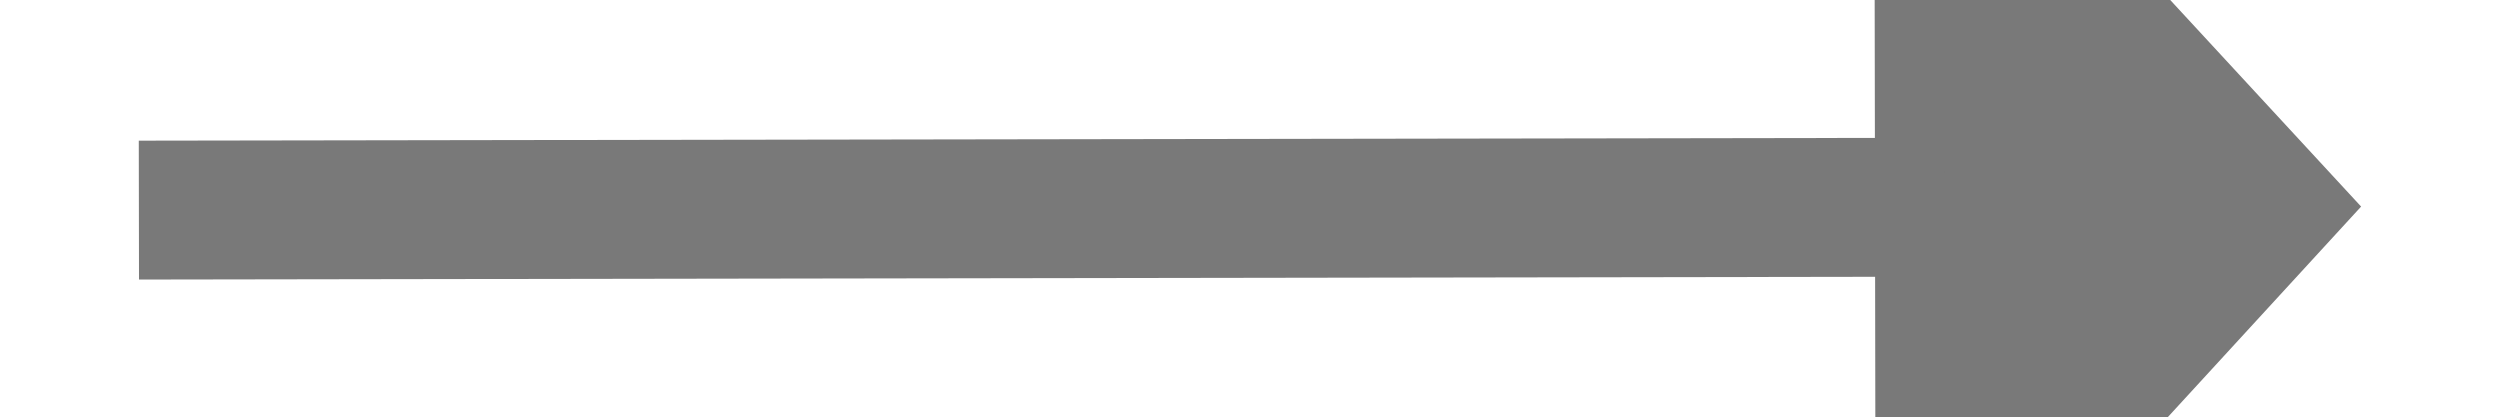
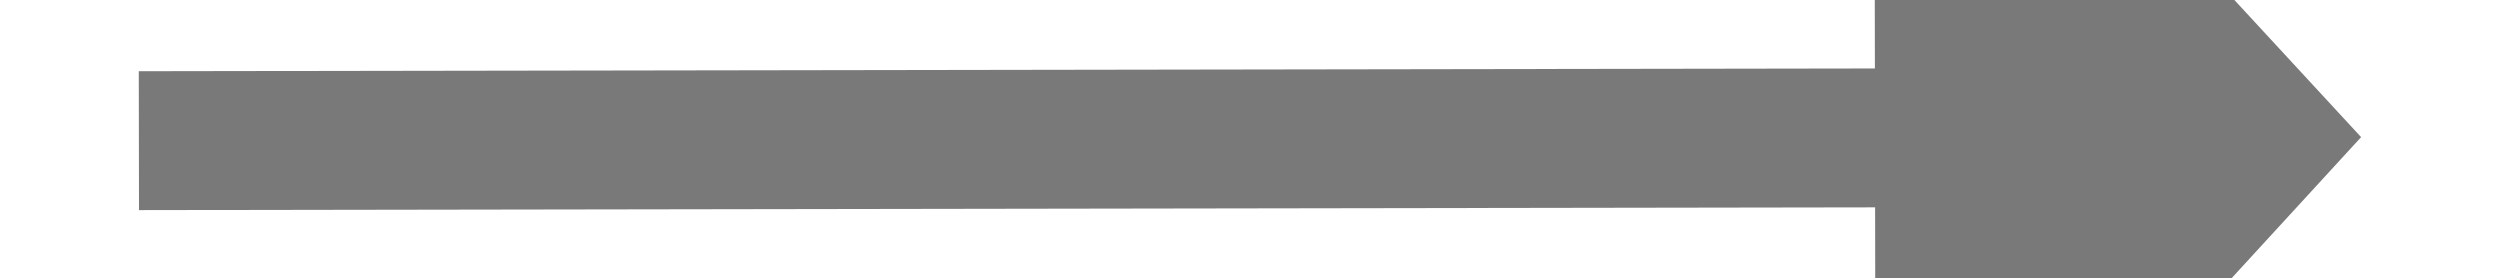
- <svg xmlns="http://www.w3.org/2000/svg" version="1.1" width="36px" height="6px" preserveAspectRatio="xMinYMid meet" viewBox="2664 369  36 4">
-   <g transform="matrix(0 -1 1 0 2311 3053 )">
-     <path d="M 2674.4 380  L 2682 387  L 2689.6 380  L 2674.4 380  Z " fill-rule="nonzero" fill="#797979" stroke="none" transform="matrix(0.9999987 -0.0015873 0.0015873 0.9999987 -0.5855095 4.257605 )" />
-     <path d="M 2682 355  L 2682 381  " stroke-width="2" stroke="#797979" fill="none" transform="matrix(0.9999987 -0.0015873 0.0015873 0.9999987 -0.5855095 4.257605 )" />
+ <svg xmlns="http://www.w3.org/2000/svg" version="1.1" width="36px" height="4px" preserveAspectRatio="xMinYMid meet" viewBox="2664 307  36 2">
+   <g transform="matrix(0 -1 1 0 2374 2990 )">
+     <path d="M 2674.4 317  L 2682 324  L 2689.6 317  L 2674.4 317  Z " fill-rule="nonzero" fill="#797979" stroke="none" transform="matrix(0.9999987 -0.0015873 0.0015873 0.9999987 -0.4855096 4.257526 )" />
+     <path d="M 2682 292  L 2682 318  " stroke-width="2" stroke="#797979" fill="none" transform="matrix(0.9999987 -0.0015873 0.0015873 0.9999987 -0.4855096 4.257526 )" />
  </g>
</svg>
